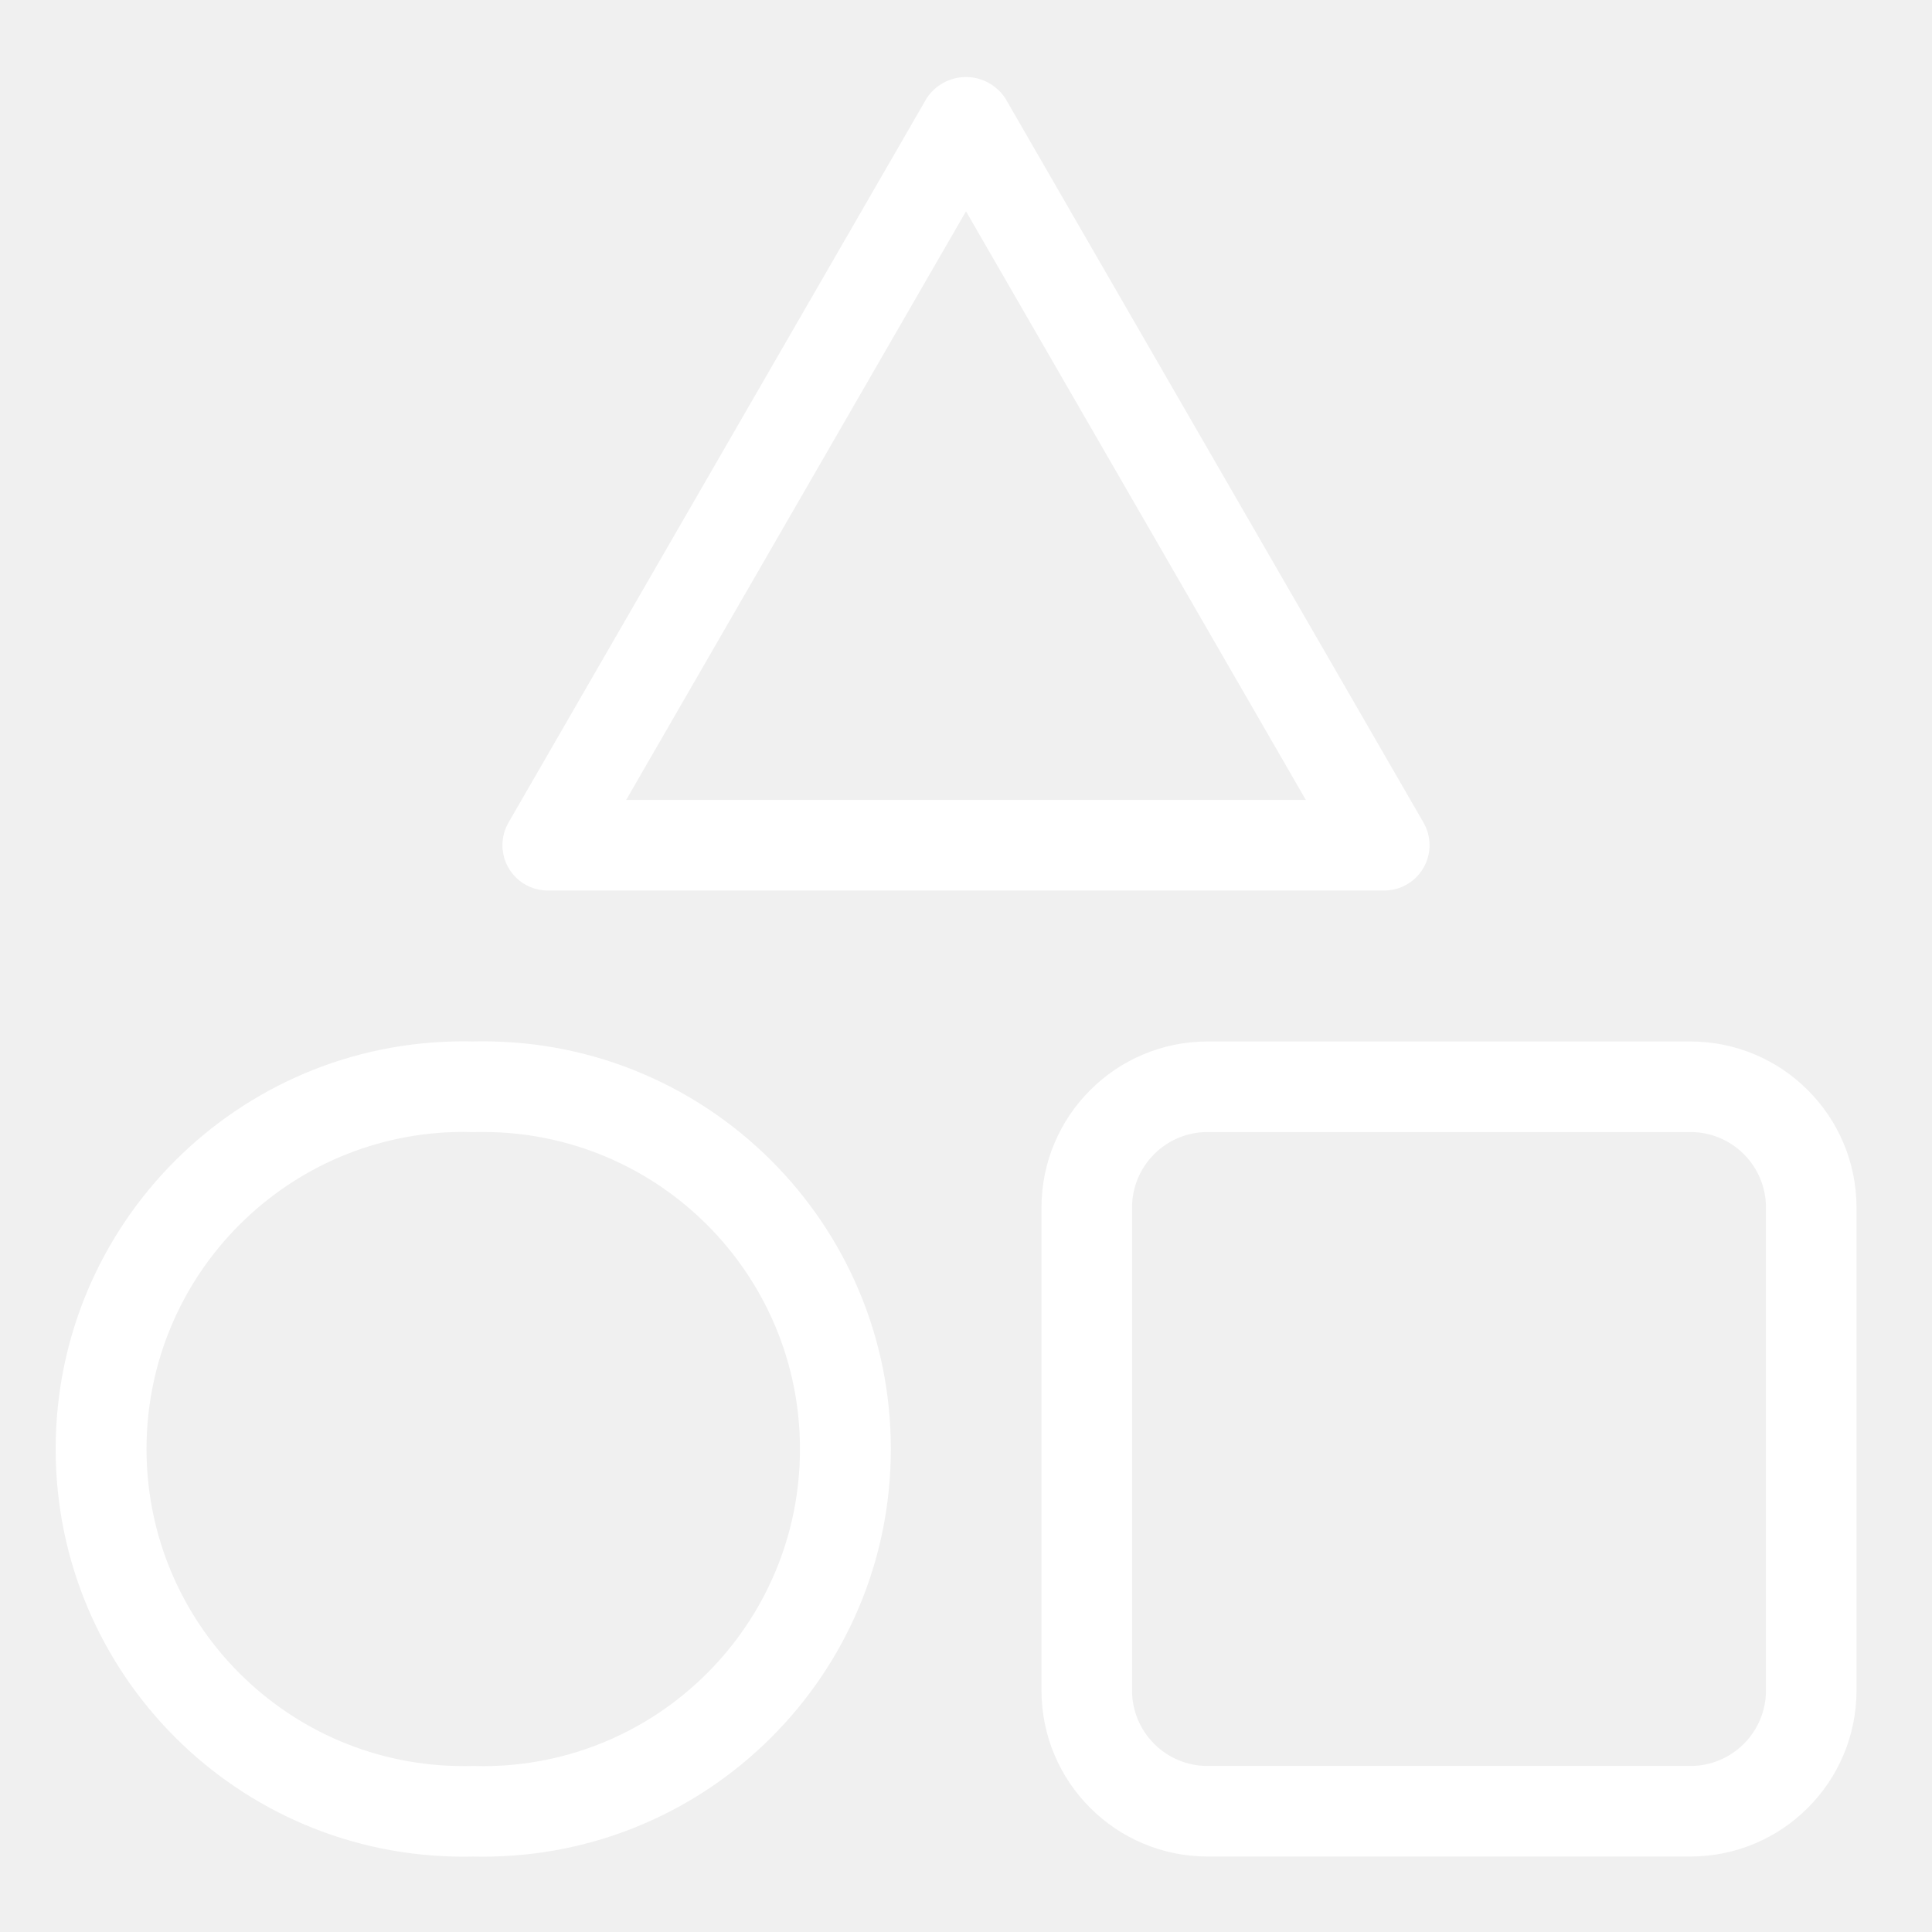
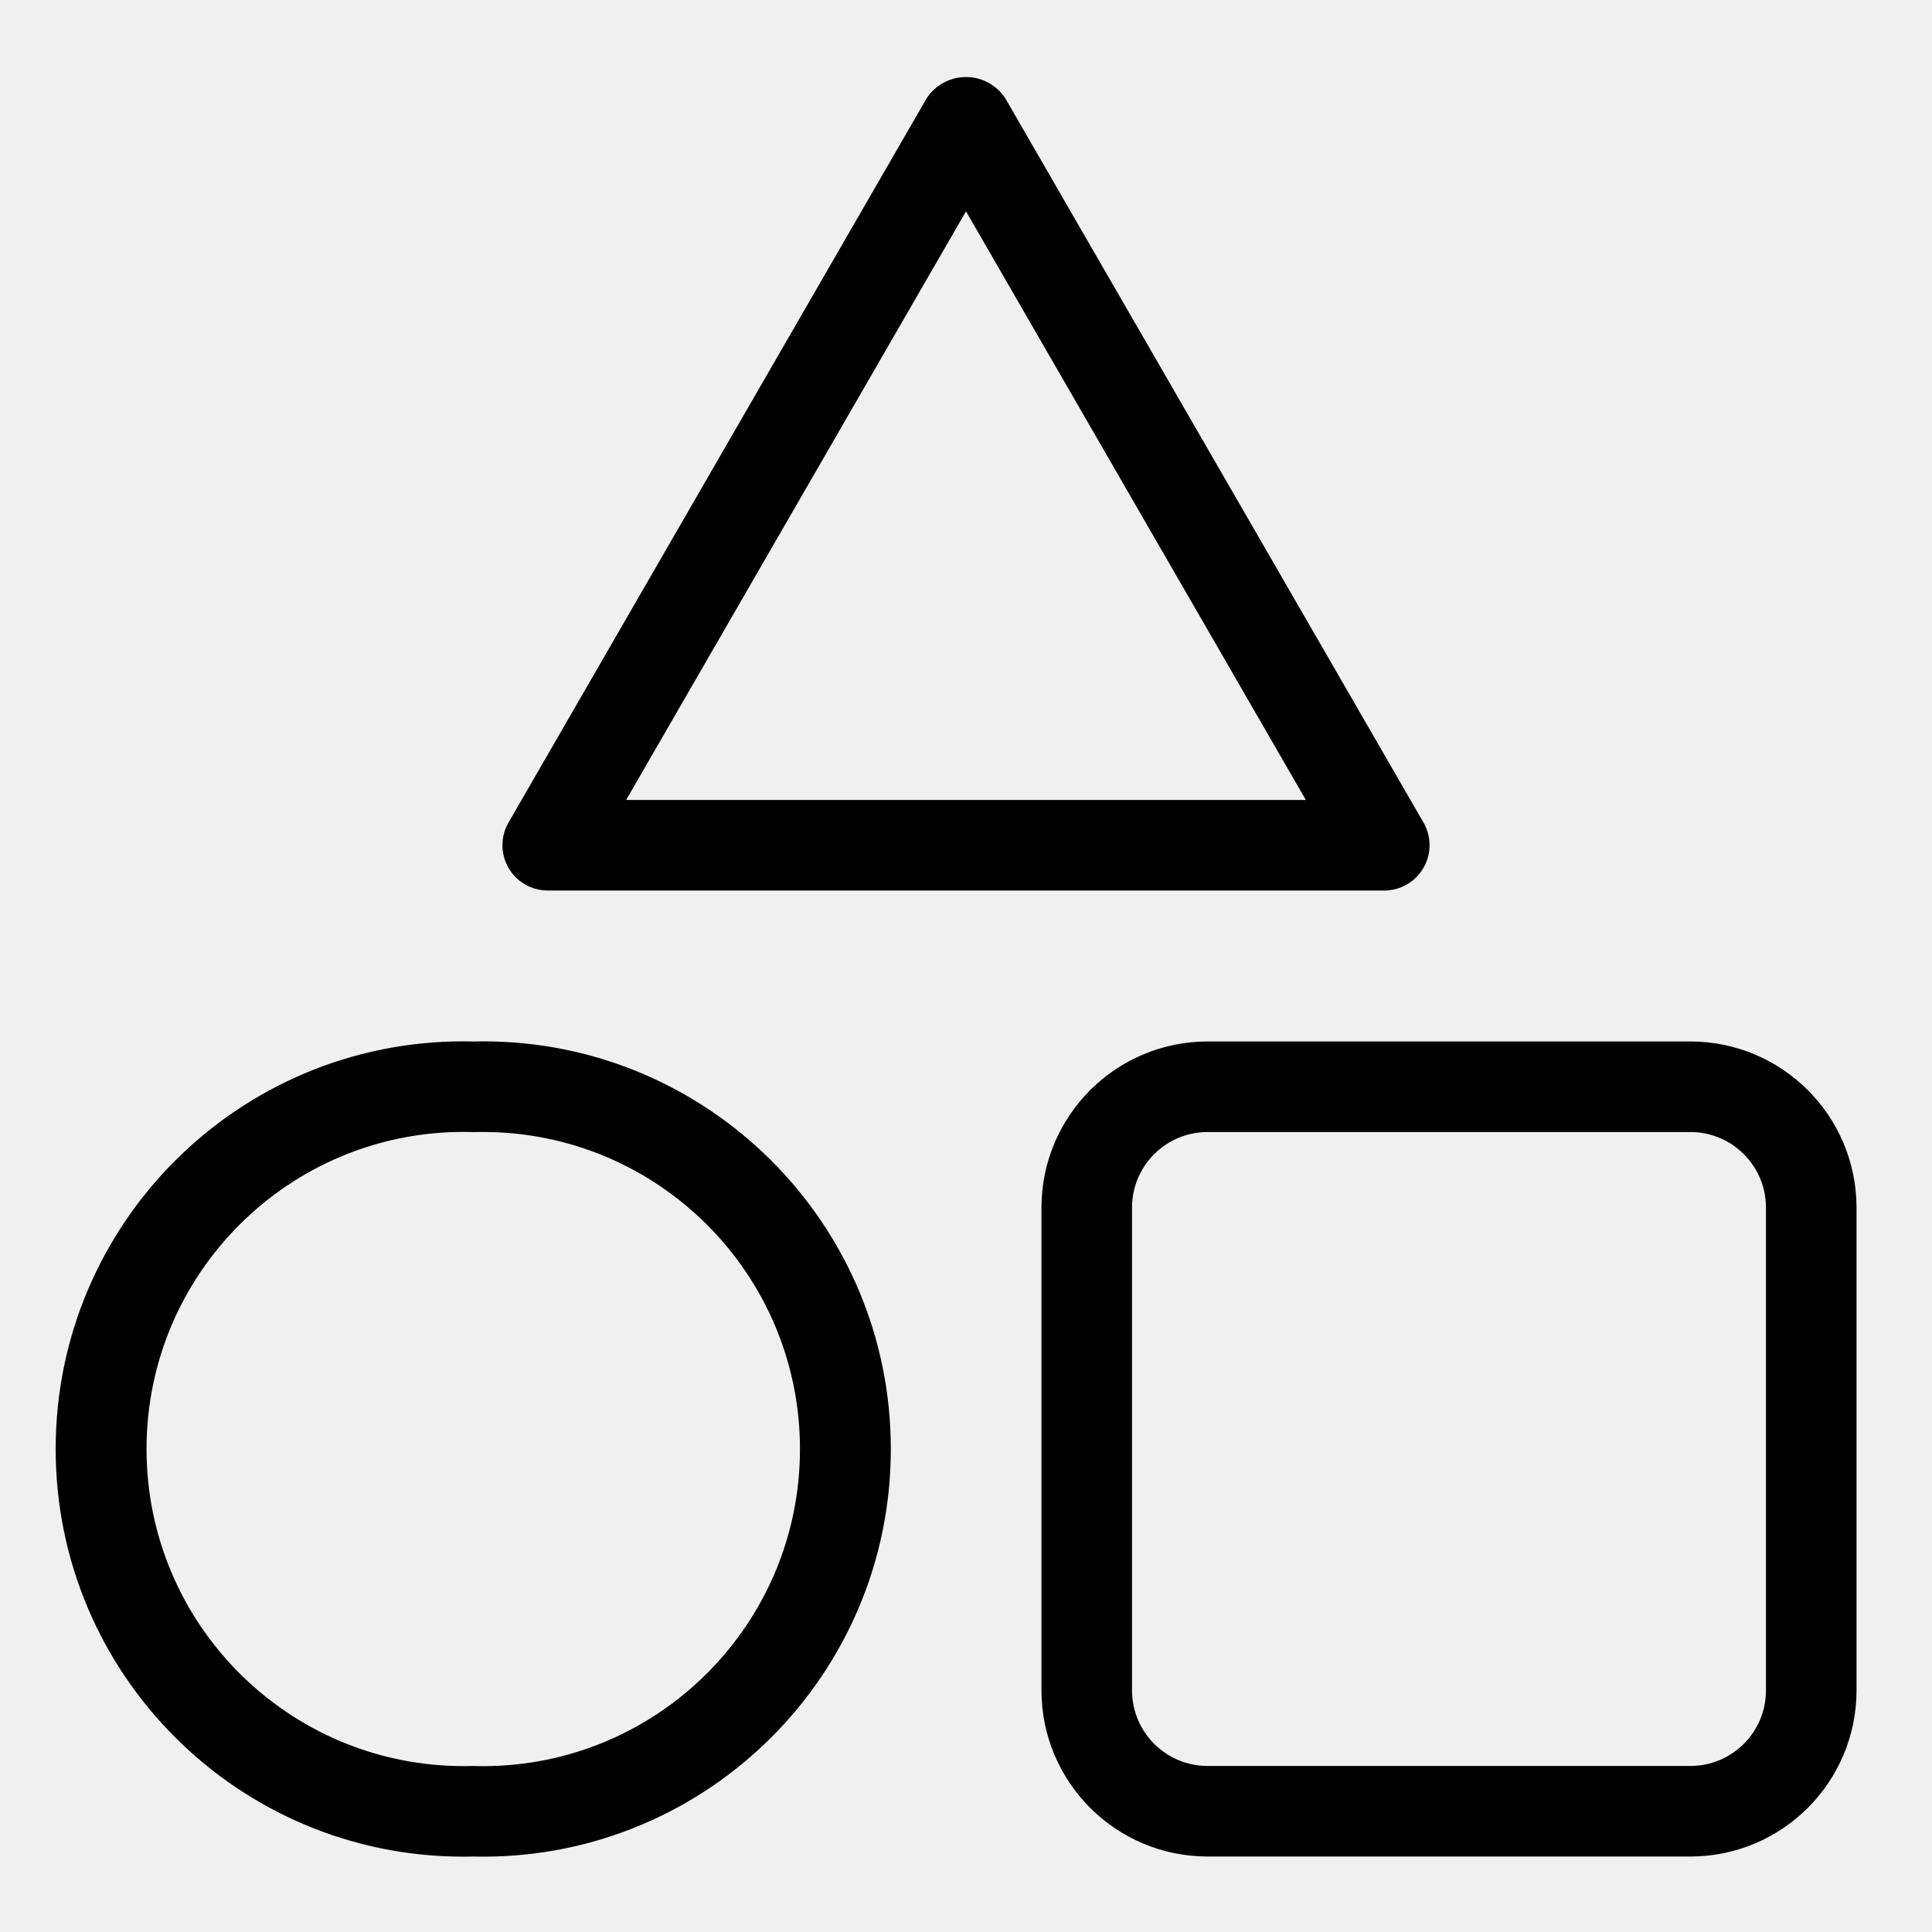
<svg xmlns="http://www.w3.org/2000/svg" width="32" height="32" viewBox="0 0 32 32" fill="none">
-   <path d="M9.072 14.75H22.927C23.341 14.75 23.678 14.414 23.678 14C23.678 13.862 23.641 13.733 23.576 13.621L23.578 13.625L16.649 1.625C16.507 1.414 16.27 1.276 16 1.276C15.73 1.276 15.492 1.413 15.352 1.622L15.35 1.625L8.422 13.625C8.359 13.733 8.322 13.862 8.322 14C8.322 14.414 8.658 14.75 9.072 14.75ZM16 3.5L21.629 13.25H10.371L16 3.5ZM7.838 17.25C7.789 17.249 7.731 17.248 7.674 17.248C3.945 17.248 0.922 20.271 0.922 24C0.922 27.729 3.945 30.752 7.674 30.752C7.732 30.752 7.789 30.751 7.847 30.75H7.839C7.888 30.751 7.946 30.752 8.003 30.752C11.732 30.752 14.755 27.729 14.755 24C14.755 20.271 11.732 17.248 8.003 17.248C7.945 17.248 7.888 17.249 7.83 17.25H7.838ZM7.838 29.25C7.79 29.252 7.735 29.252 7.679 29.252C4.778 29.252 2.427 26.9 2.427 24C2.427 21.1 4.779 18.748 7.679 18.748C7.735 18.748 7.791 18.749 7.847 18.751H7.839C7.887 18.749 7.942 18.749 7.998 18.749C10.899 18.749 13.25 21.101 13.25 24.001C13.25 26.901 10.898 29.253 7.998 29.253C7.942 29.253 7.886 29.252 7.83 29.25H7.838ZM28 17.25H20C18.482 17.252 17.252 18.482 17.25 20V28C17.252 29.518 18.482 30.748 20 30.75H28C29.518 30.748 30.748 29.518 30.75 28V20C30.748 18.482 29.518 17.252 28 17.25ZM29.25 28C29.249 28.69 28.69 29.249 28 29.25H20C19.31 29.249 18.751 28.69 18.75 28V20C18.751 19.31 19.31 18.751 20 18.75H28C28.69 18.751 29.249 19.31 29.25 20V28Z" fill="white" />
+   <path fill="currentColor" d="M9.072 14.75H22.927C23.341 14.75 23.678 14.414 23.678 14C23.678 13.862 23.641 13.733 23.576 13.621L23.578 13.625L16.649 1.625C16.507 1.414 16.27 1.276 16 1.276C15.73 1.276 15.492 1.413 15.352 1.622L15.35 1.625L8.422 13.625C8.359 13.733 8.322 13.862 8.322 14C8.322 14.414 8.658 14.75 9.072 14.75ZM16 3.5L21.629 13.25H10.371L16 3.5ZM7.838 17.25C7.789 17.249 7.731 17.248 7.674 17.248C3.945 17.248 0.922 20.271 0.922 24C0.922 27.729 3.945 30.752 7.674 30.752C7.732 30.752 7.789 30.751 7.847 30.75H7.839C7.888 30.751 7.946 30.752 8.003 30.752C11.732 30.752 14.755 27.729 14.755 24C14.755 20.271 11.732 17.248 8.003 17.248C7.945 17.248 7.888 17.249 7.83 17.25H7.838ZM7.838 29.25C7.79 29.252 7.735 29.252 7.679 29.252C4.778 29.252 2.427 26.9 2.427 24C2.427 21.1 4.779 18.748 7.679 18.748C7.735 18.748 7.791 18.749 7.847 18.751H7.839C7.887 18.749 7.942 18.749 7.998 18.749C10.899 18.749 13.25 21.101 13.25 24.001C13.25 26.901 10.898 29.253 7.998 29.253C7.942 29.253 7.886 29.252 7.83 29.25H7.838ZM28 17.25H20C18.482 17.252 17.252 18.482 17.25 20V28C17.252 29.518 18.482 30.748 20 30.75H28C29.518 30.748 30.748 29.518 30.75 28V20C30.748 18.482 29.518 17.252 28 17.25ZM29.25 28C29.249 28.69 28.69 29.249 28 29.25H20C19.31 29.249 18.751 28.69 18.75 28V20C18.751 19.31 19.31 18.751 20 18.75H28C28.69 18.751 29.249 19.31 29.25 20V28Z" />
</svg>
